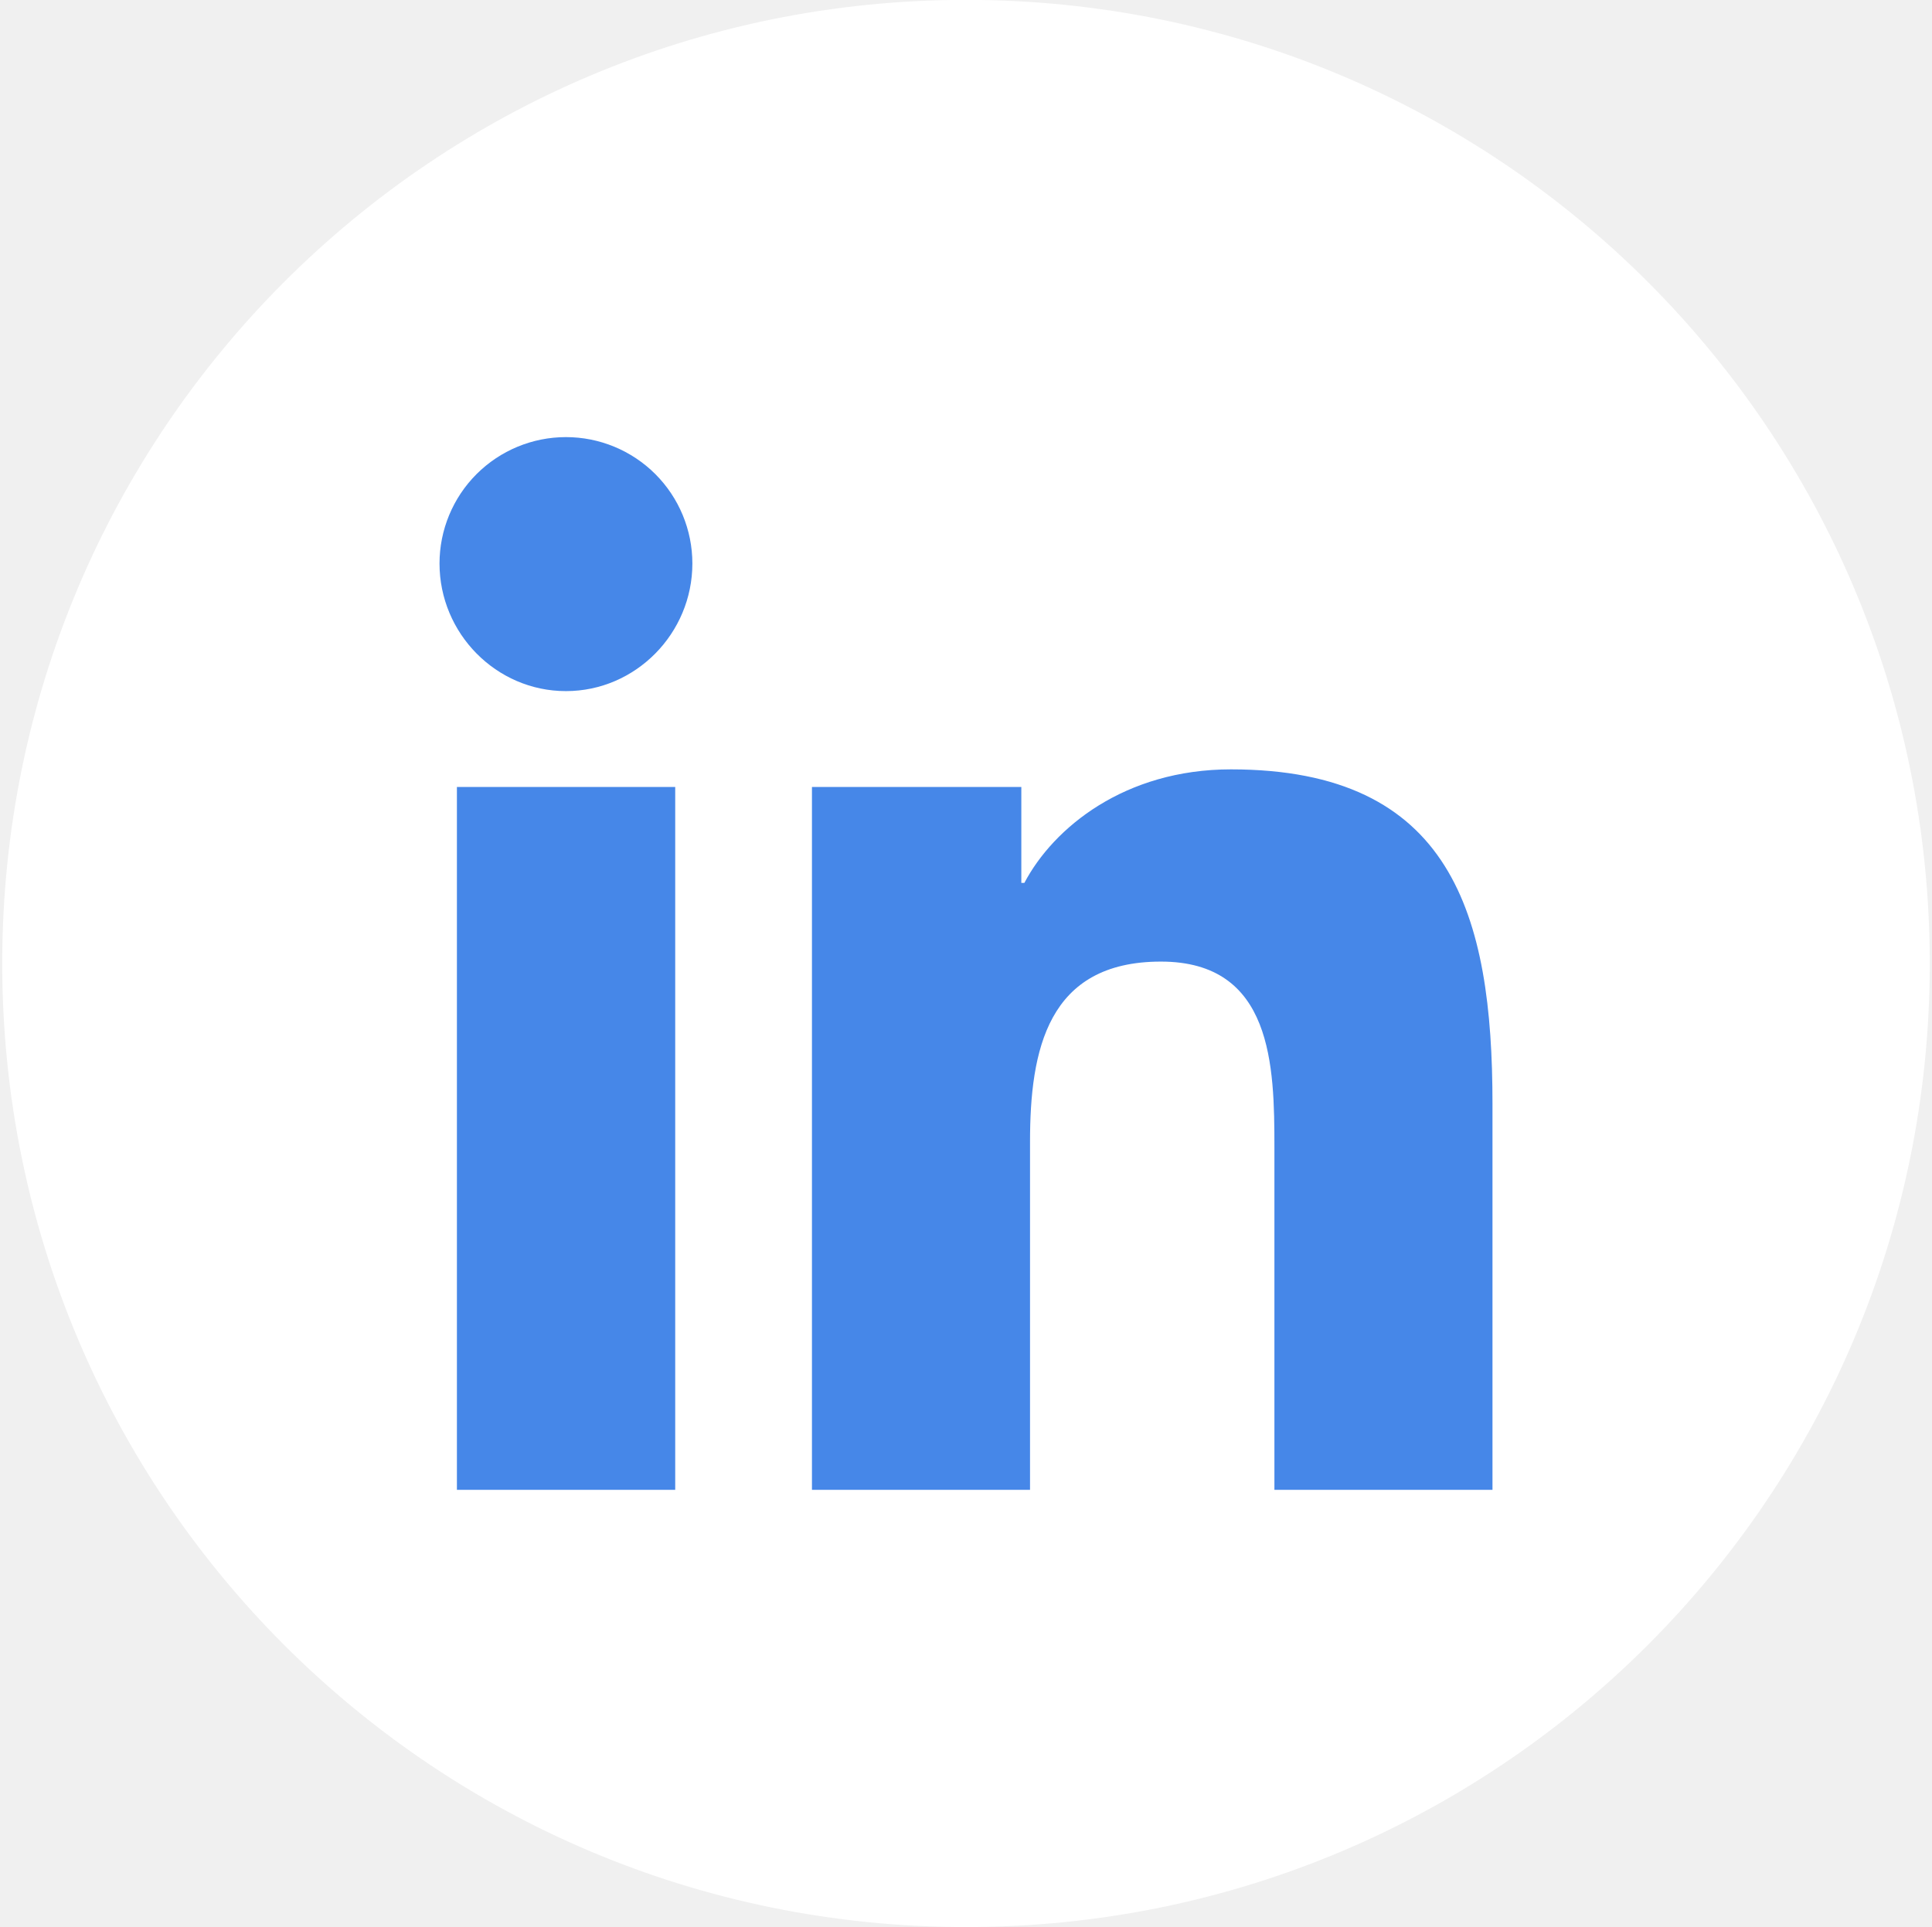
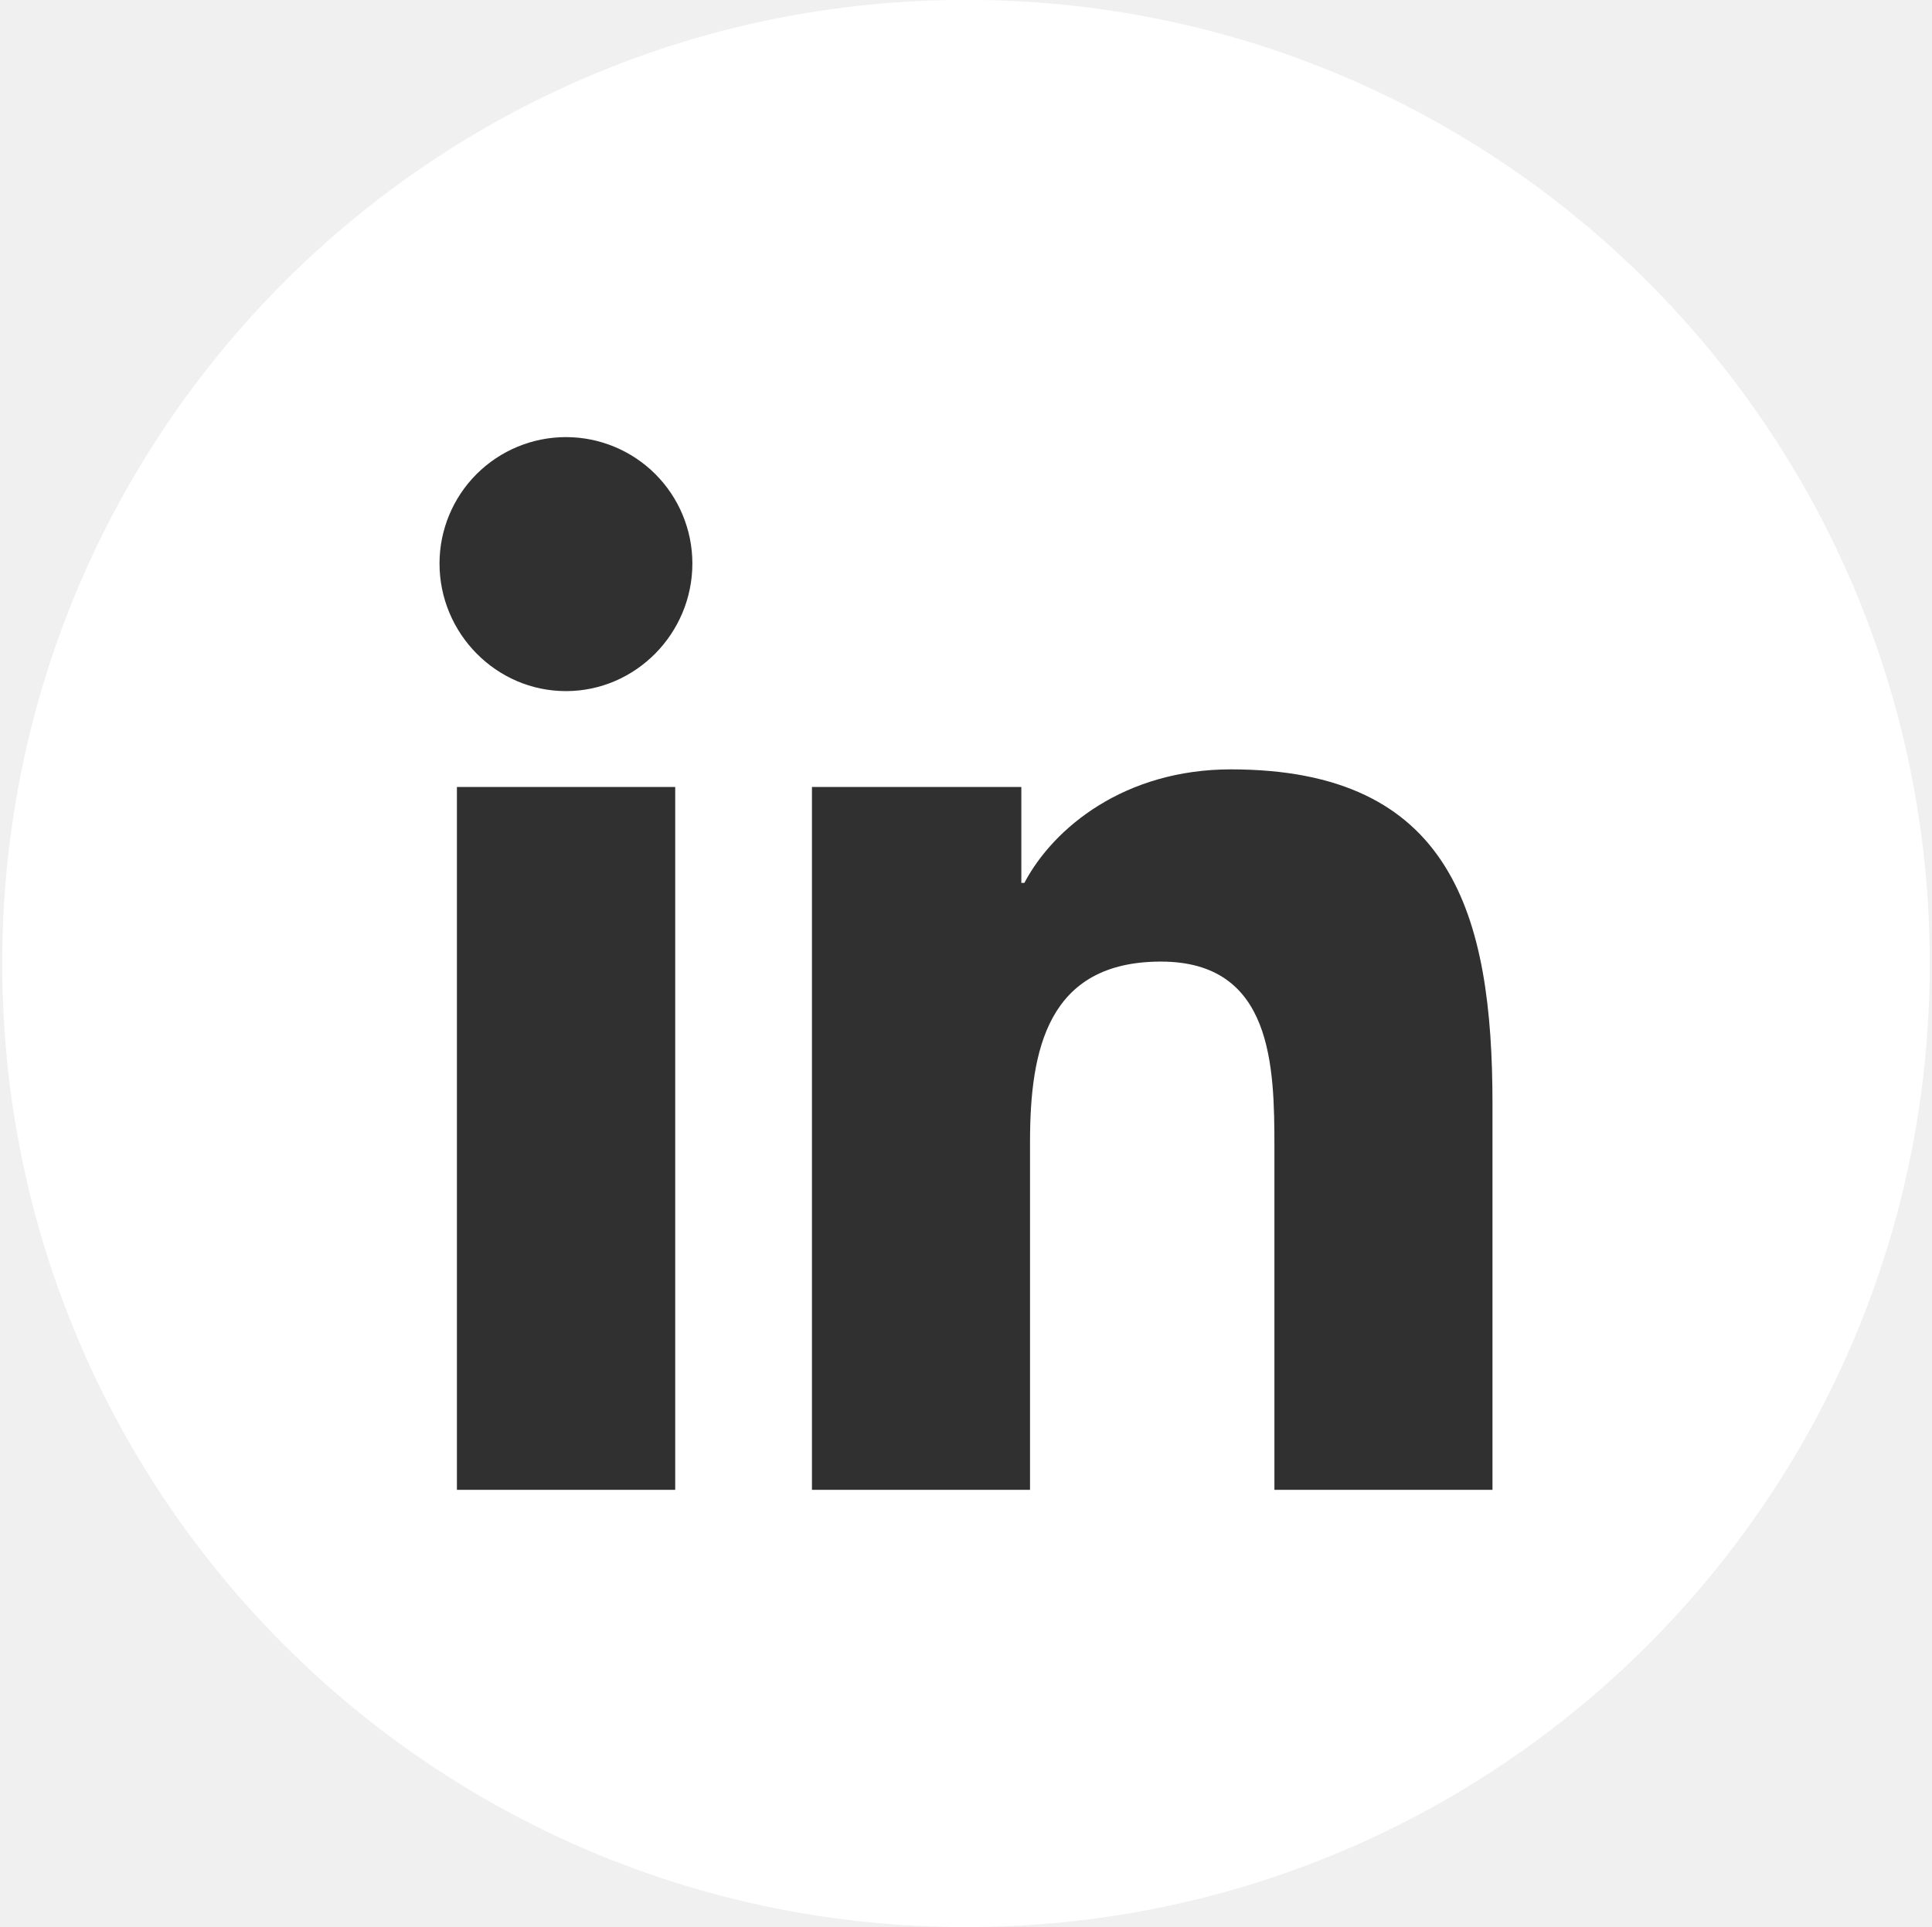
<svg xmlns="http://www.w3.org/2000/svg" version="1.2" baseProfile="tiny-ps" viewBox="0 0 822 820" width="822" height="820">
  <style>
		tspan { white-space:pre }
		.shp0 { fill: #ffffff;}
- 		.shp1 { fill: #4687e8; transform: scale(0.9) translate(70px 100px) } 
+ 		.shp1 { fill: #303030; transform: scale(0.9) translate(70px 100px) } 
	</style>
  <path id="Layer 1" class="shp0" d="M411 820.05C184.24 820.05 0.95 636.76 0.95 410C0.95 183.24 184.24 -0.05 411 -0.05C637.76 -0.05 821.05 183.24 821.05 410C821.05 636.76 637.76 820.05 411 820.05Z" />
  <path id="Layer" class="shp1" d="M287.28 634L194.4 634L194.4 334.9L287.28 334.9L287.28 634ZM240.79 294.1C211.09 294.1 187 269.5 187 239.8C187 225.53 192.67 211.85 202.75 201.76C212.84 191.68 226.52 186.01 240.79 186.01C255.06 186.01 268.74 191.68 278.83 201.76C288.91 211.85 294.58 225.53 294.58 239.8C294.58 269.5 270.48 294.1 240.79 294.1ZM634.9 634L542.22 634L542.22 488.4C542.22 453.7 541.52 409.2 493.93 409.2C445.64 409.2 438.24 446.9 438.24 485.9L438.24 634L345.46 634L345.46 334.9L434.54 334.9L434.54 375.7L435.84 375.7C448.24 352.2 478.53 327.4 523.72 327.4C617.72 327.4 635 389.3 635 469.7L635 634L634.9 634Z" />
</svg>
